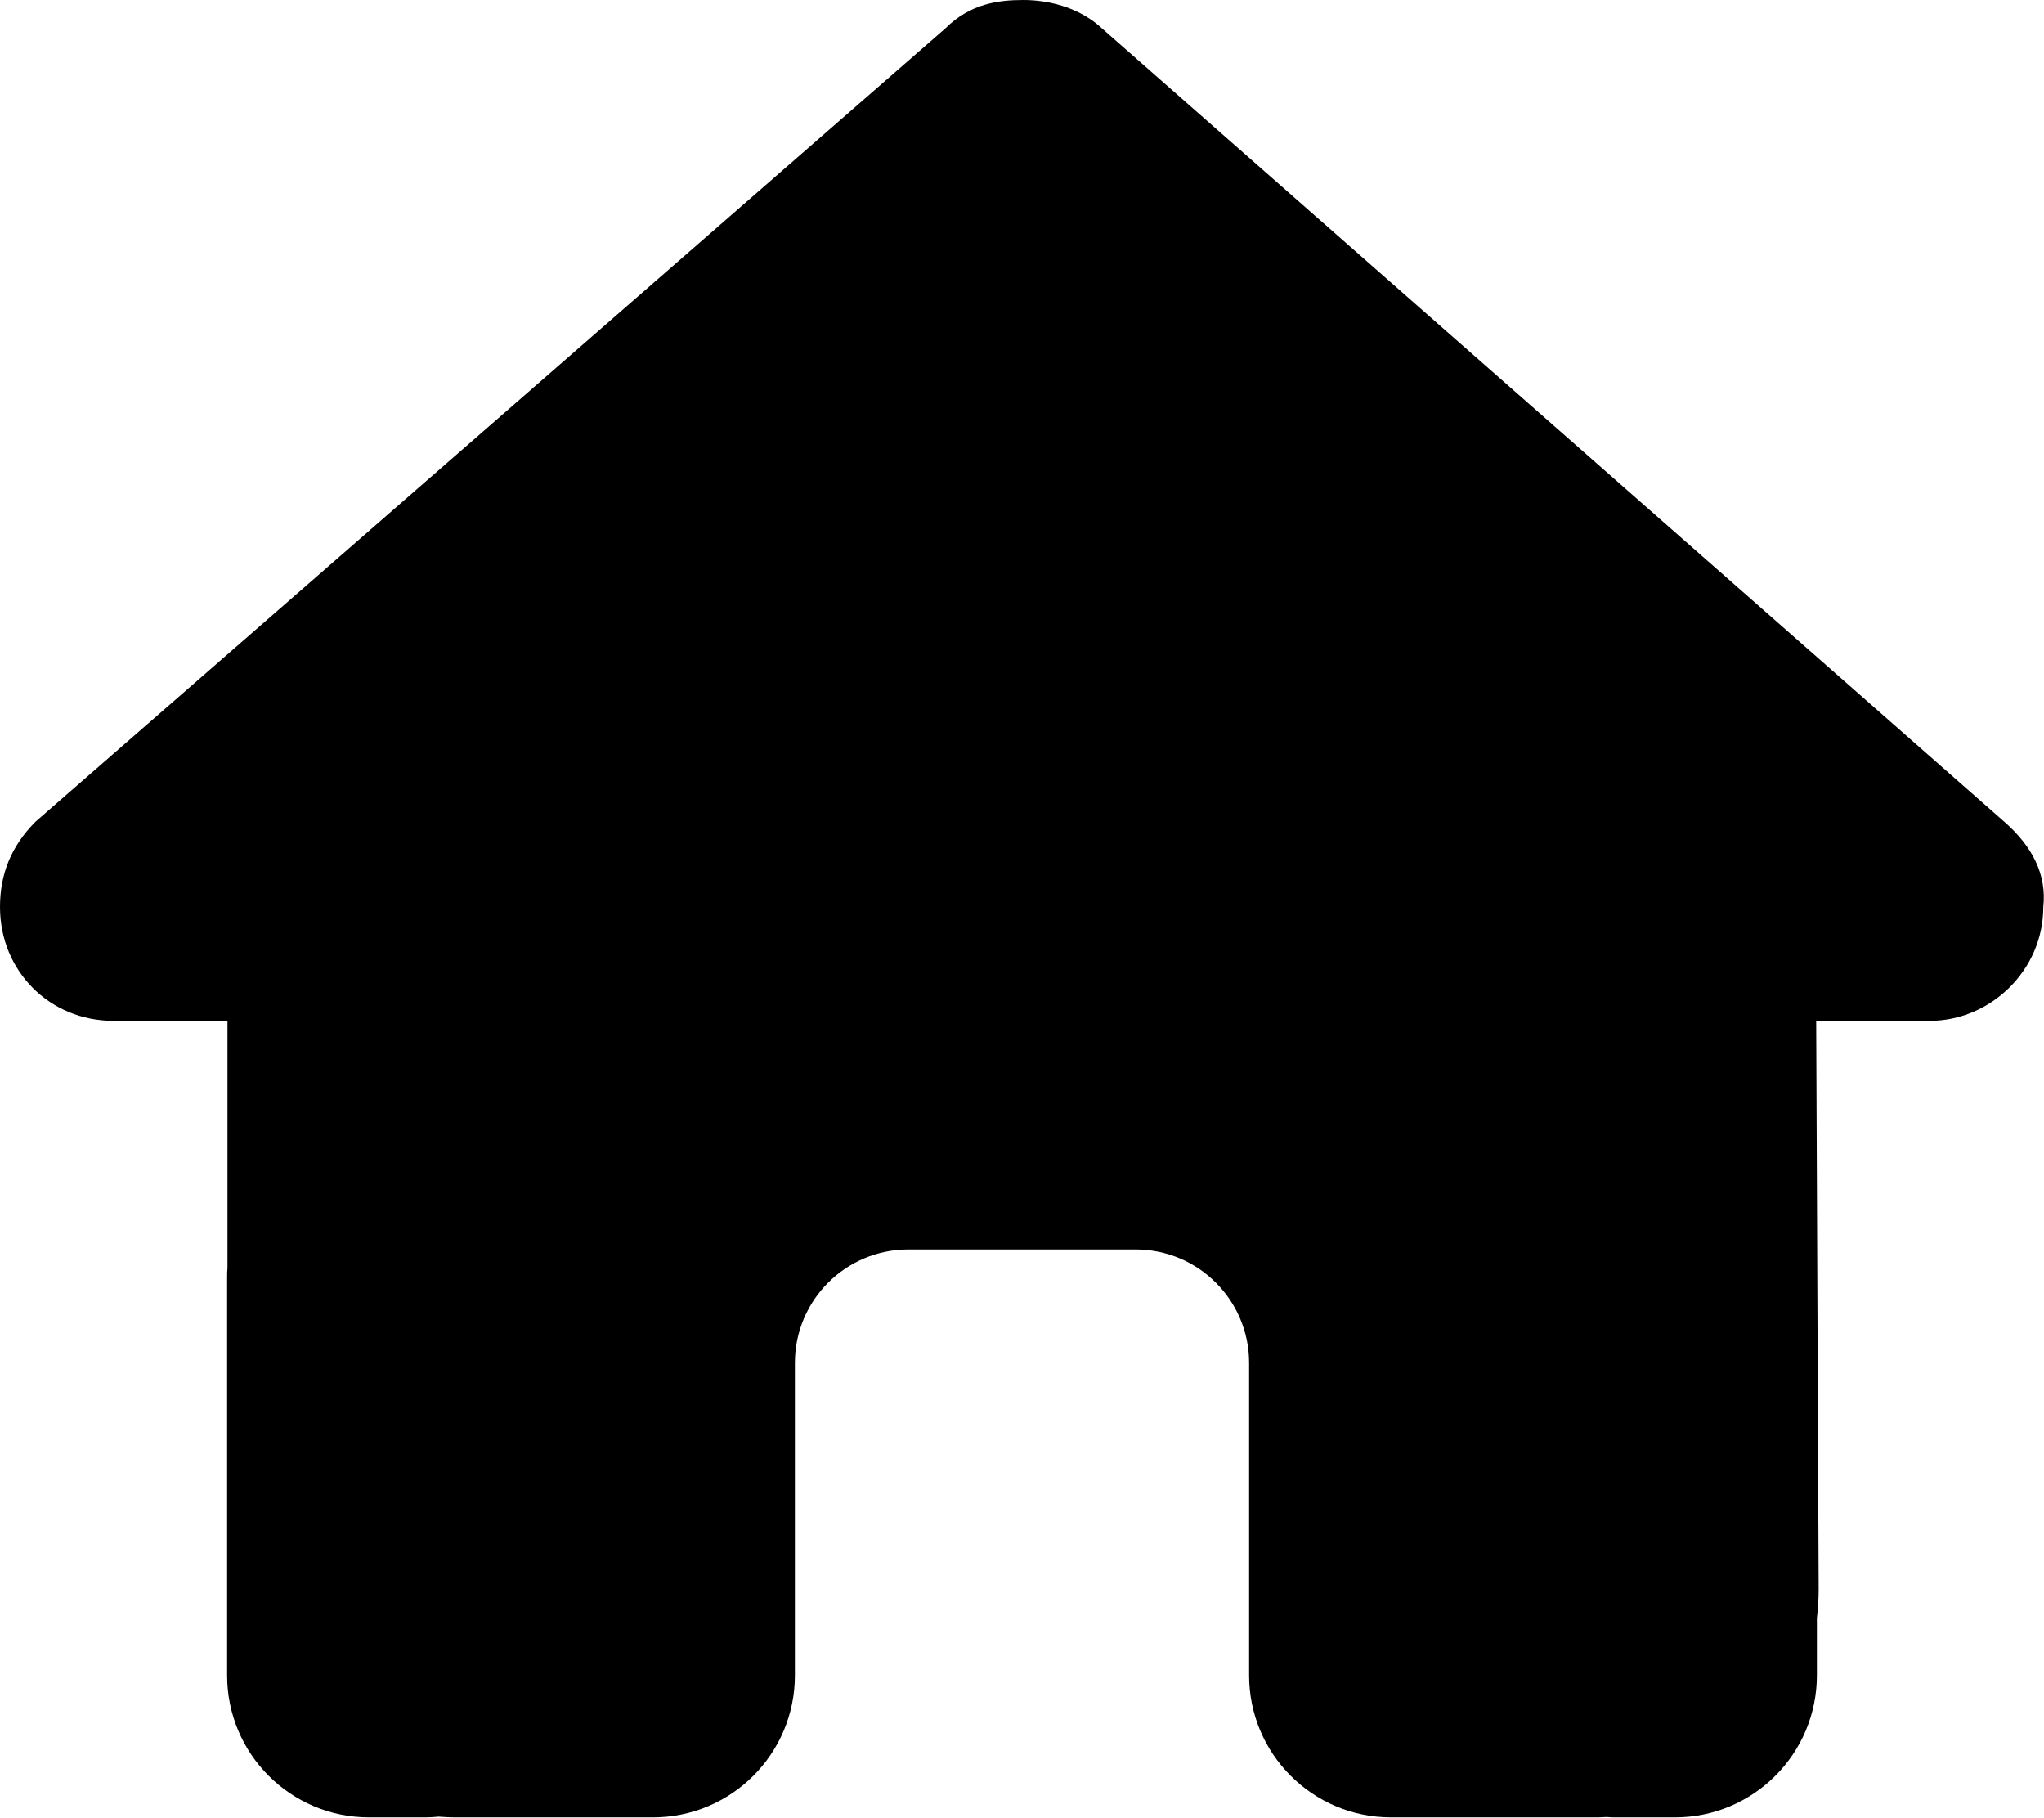
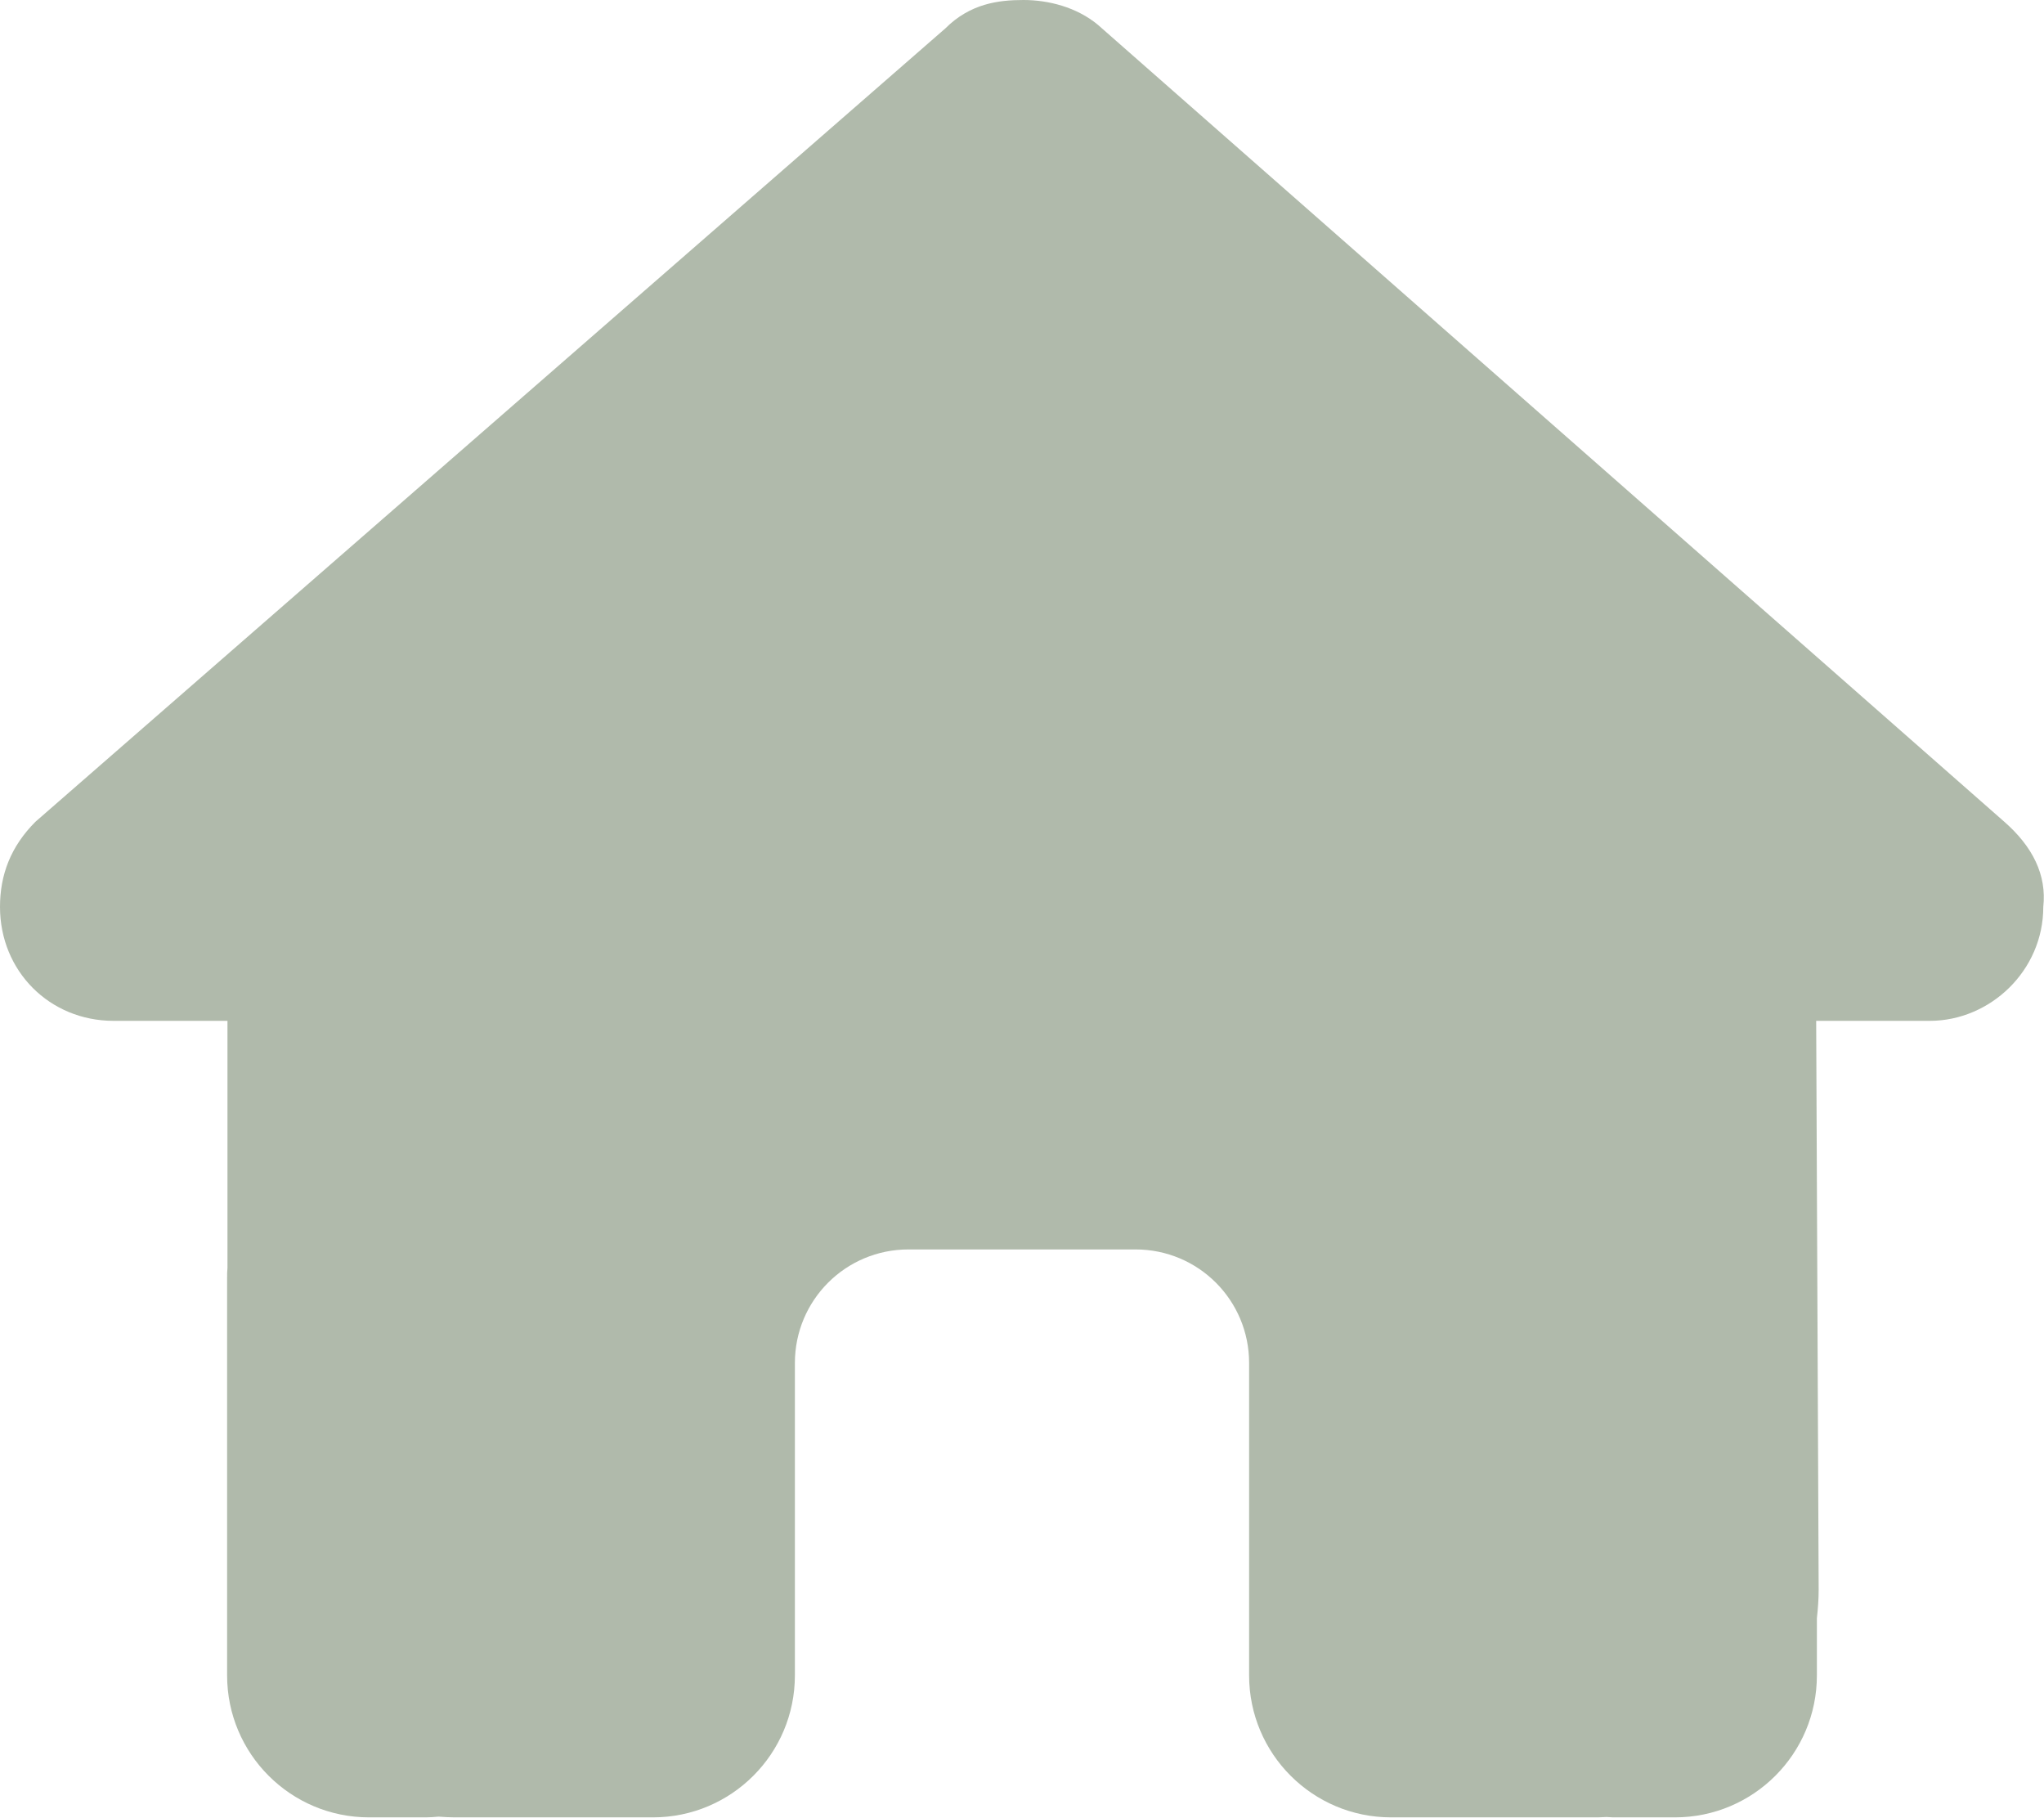
<svg xmlns="http://www.w3.org/2000/svg" viewBox="0 0 576 512">
-   <path d="M575.8 255.5c0 18-15 32.1-32 32.1h-32l.7 160.2c0 2.7-.2 5.4-.5 8.1V472c0 22.1-17.9 40-40 40h-16c-1.1 0-2.2 0-3.3-.1-1.4.1-2.8.1-4.2.1H392c-22.1 0-40-17.9-40-40v-88c0-17.7-14.3-32-32-32h-64c-17.7 0-32 14.3-32 32v88c0 22.1-17.9 40-40 40h-55.9c-1.5 0-3-.1-4.5-.2-1.2.1-2.4.2-3.6.2h-16c-22.1 0-40-17.9-40-40V360c0-.9 0-1.9.1-2.8v-69.6H32c-18 0-32-14-32-32.1 0-9 3-17 10-24L266.4 8c7-7 15-8 22-8s15 2 21 7l255.4 224.5c8 7 12 15 11 24z" />
+   <path d="M575.8 255.5c0 18-15 32.1-32 32.1h-32l.7 160.2c0 2.7-.2 5.4-.5 8.1V472c0 22.1-17.9 40-40 40h-16c-1.1 0-2.2 0-3.3-.1-1.4.1-2.8.1-4.2.1H392c-22.1 0-40-17.9-40-40v-88c0-17.7-14.3-32-32-32h-64c-17.7 0-32 14.3-32 32v88c0 22.1-17.9 40-40 40h-55.9c-1.5 0-3-.1-4.5-.2-1.2.1-2.4.2-3.6.2h-16c-22.1 0-40-17.9-40-40V360c0-.9 0-1.9.1-2.8v-69.6H32c-18 0-32-14-32-32.1 0-9 3-17 10-24L266.4 8c7-7 15-8 22-8s15 2 21 7l255.4 224.5c8 7 12 15 11 24z" style="     fill: #b0baab; " />
</svg>
